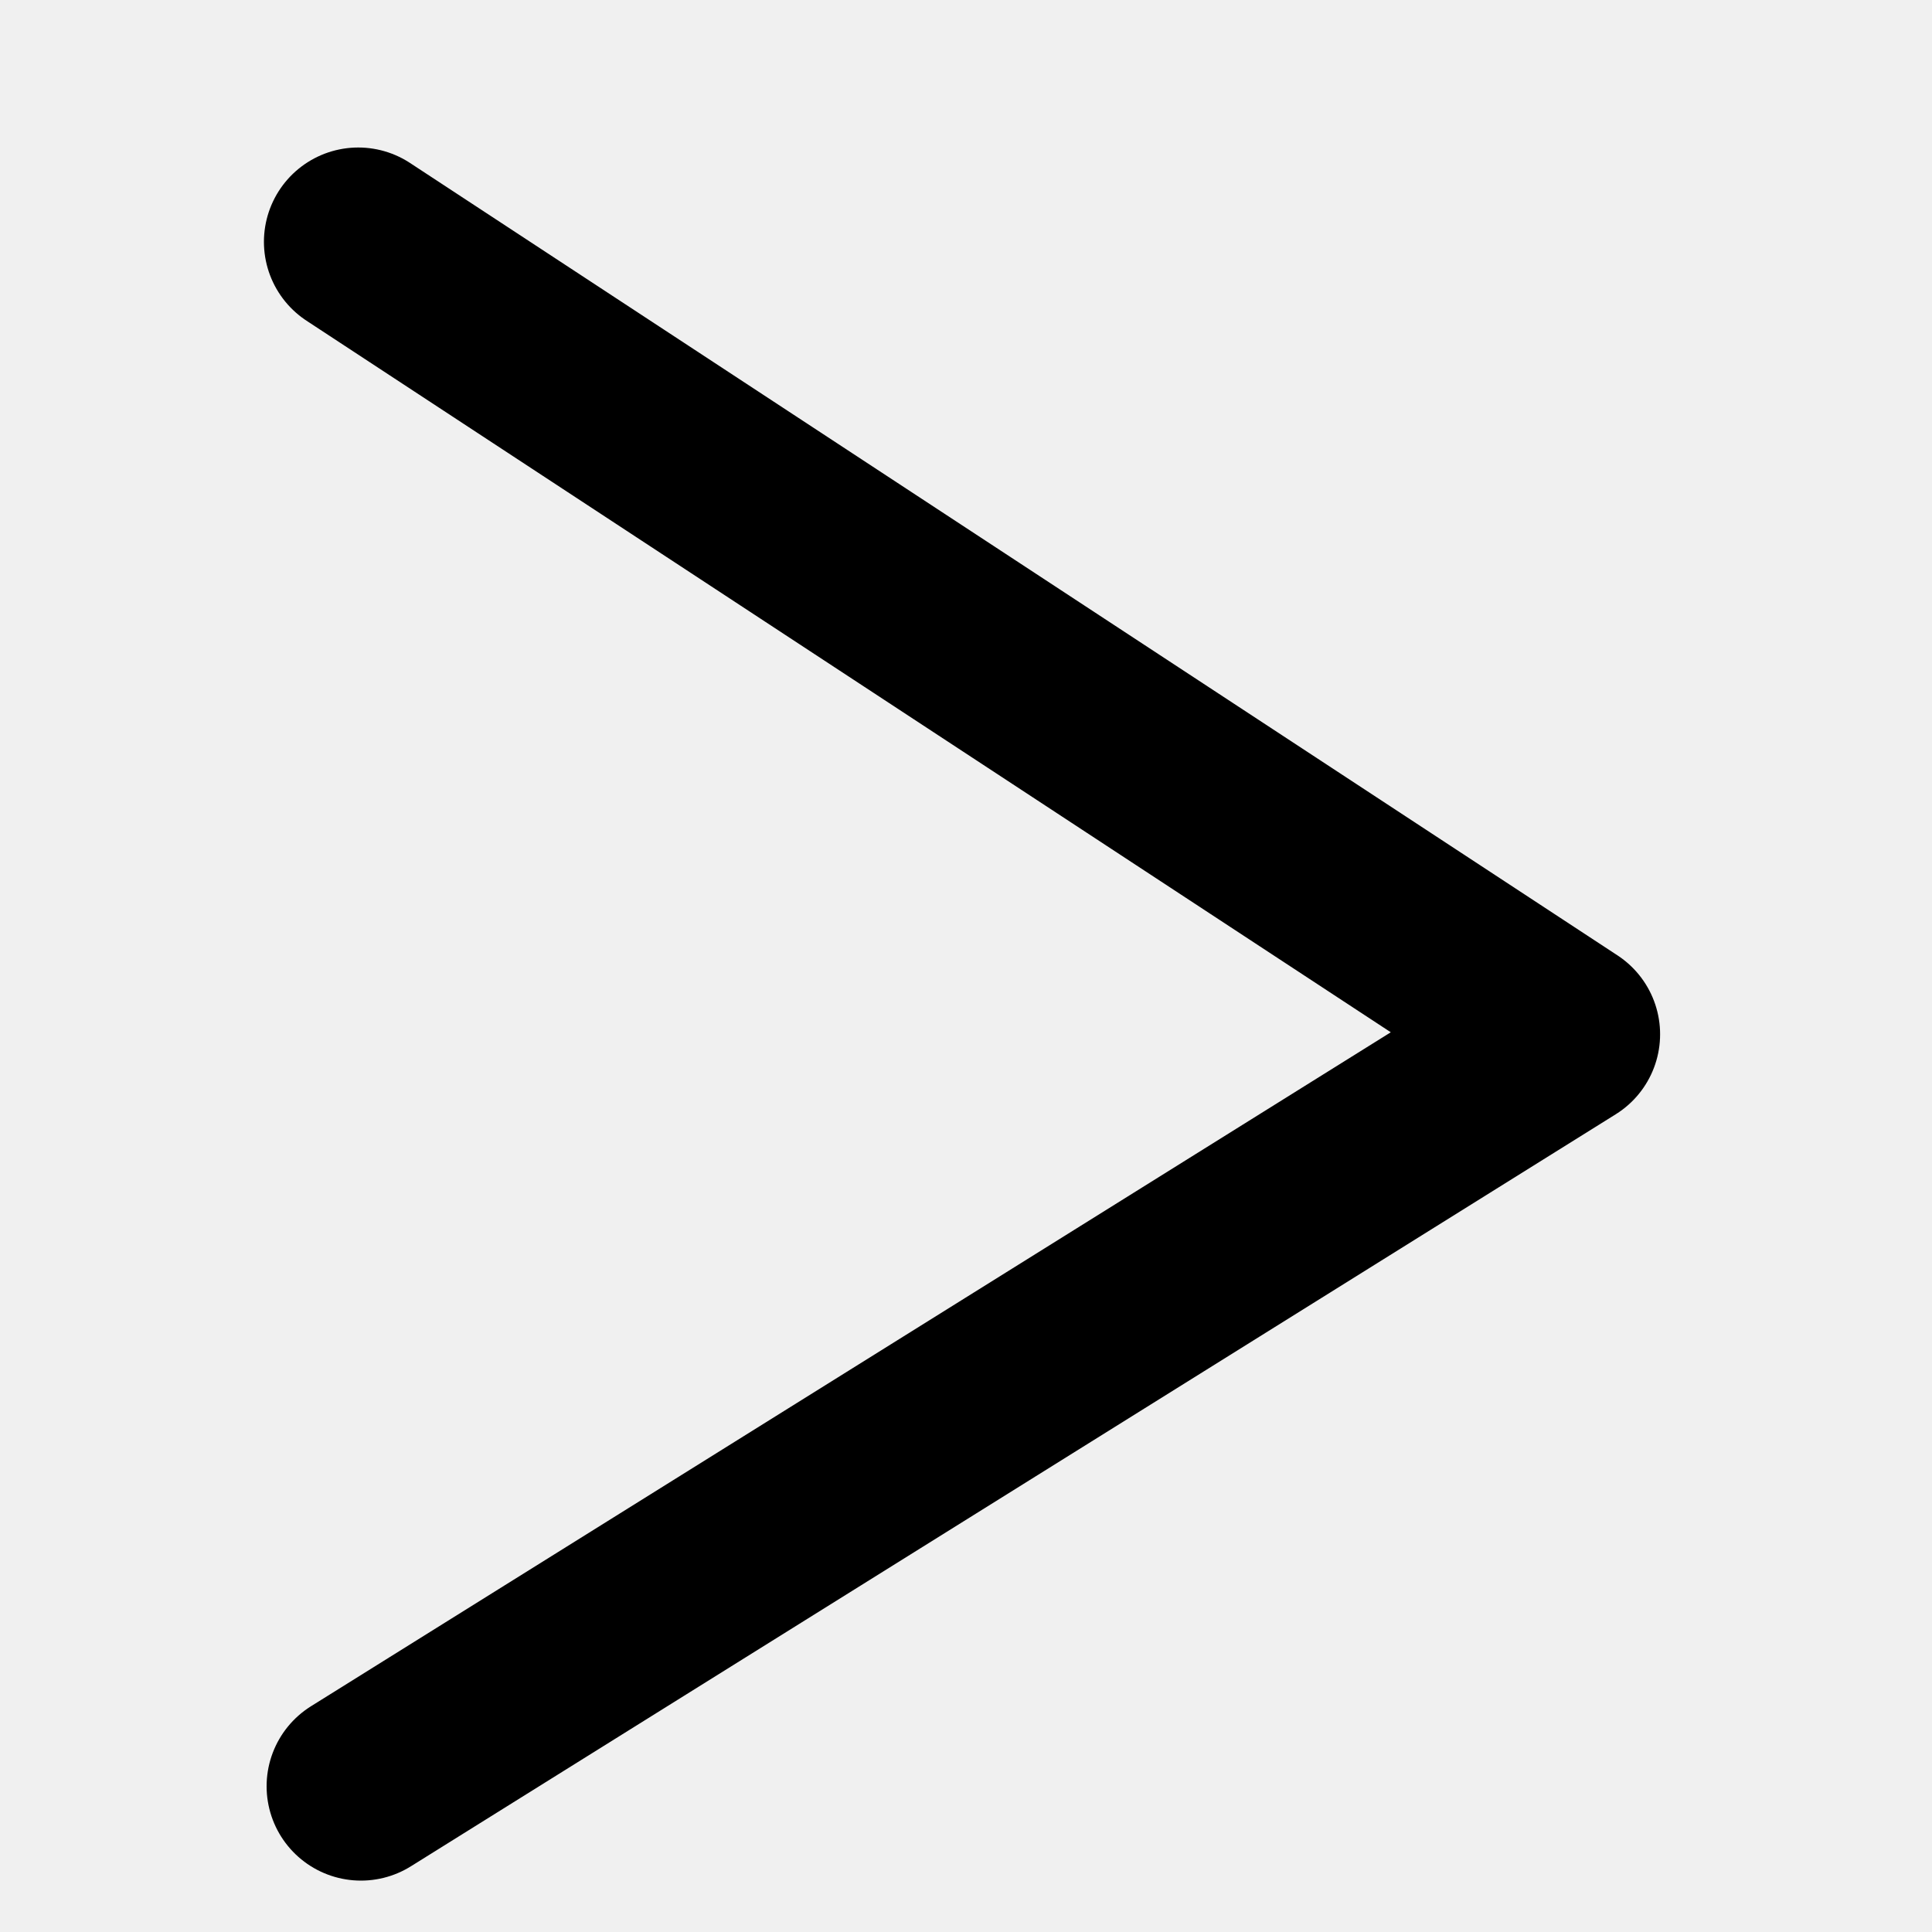
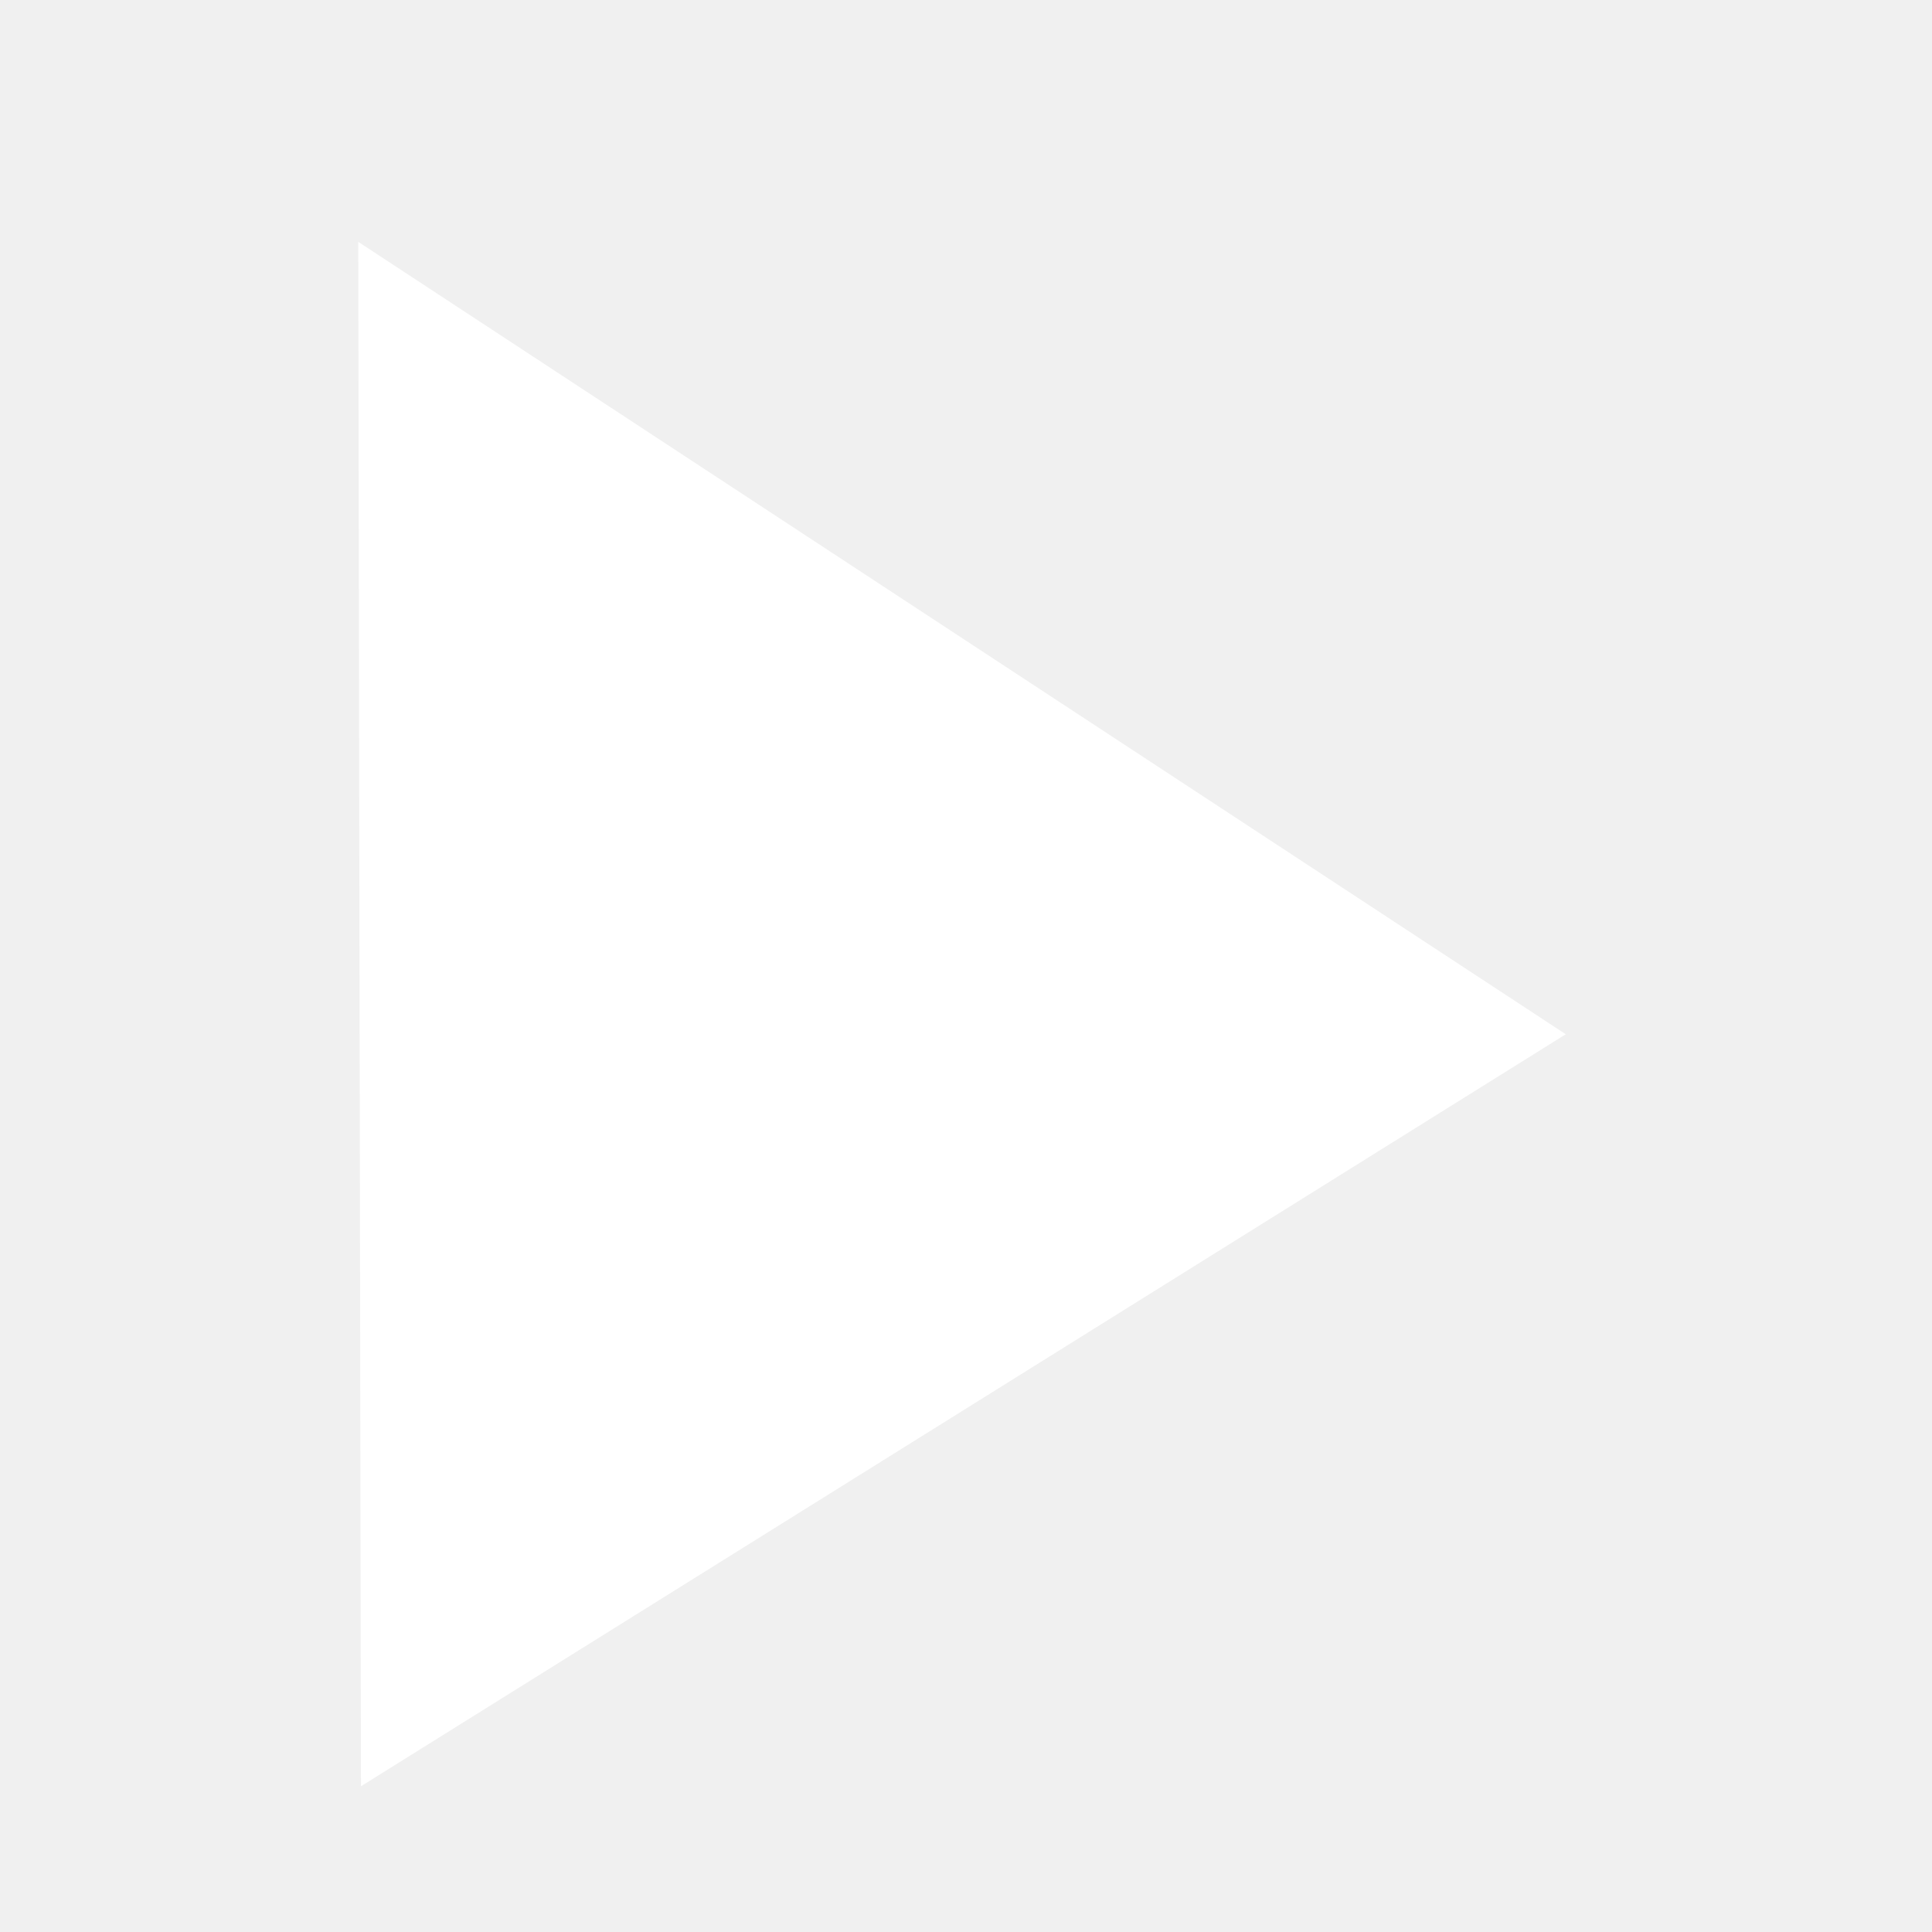
<svg xmlns="http://www.w3.org/2000/svg" id="svg2" height="512" width="512" version="1.1" viewBox="0 0 512 512">
  <g id="layer1" transform="translate(0 -540.36)">
-     <path id="path4152" stroke-linejoin="round" d="m94.943 604.45 320 210-319.29 199.29" stroke="#000" stroke-linecap="round" stroke-width="50" fill="none" />
+     <path id="path4152" stroke-linejoin="round" d="m94.943 604.45 320 210-319.29 199.29" stroke="none" stroke-linecap="round" stroke-width="50" fill="#fff" />
  </g>
</svg>
